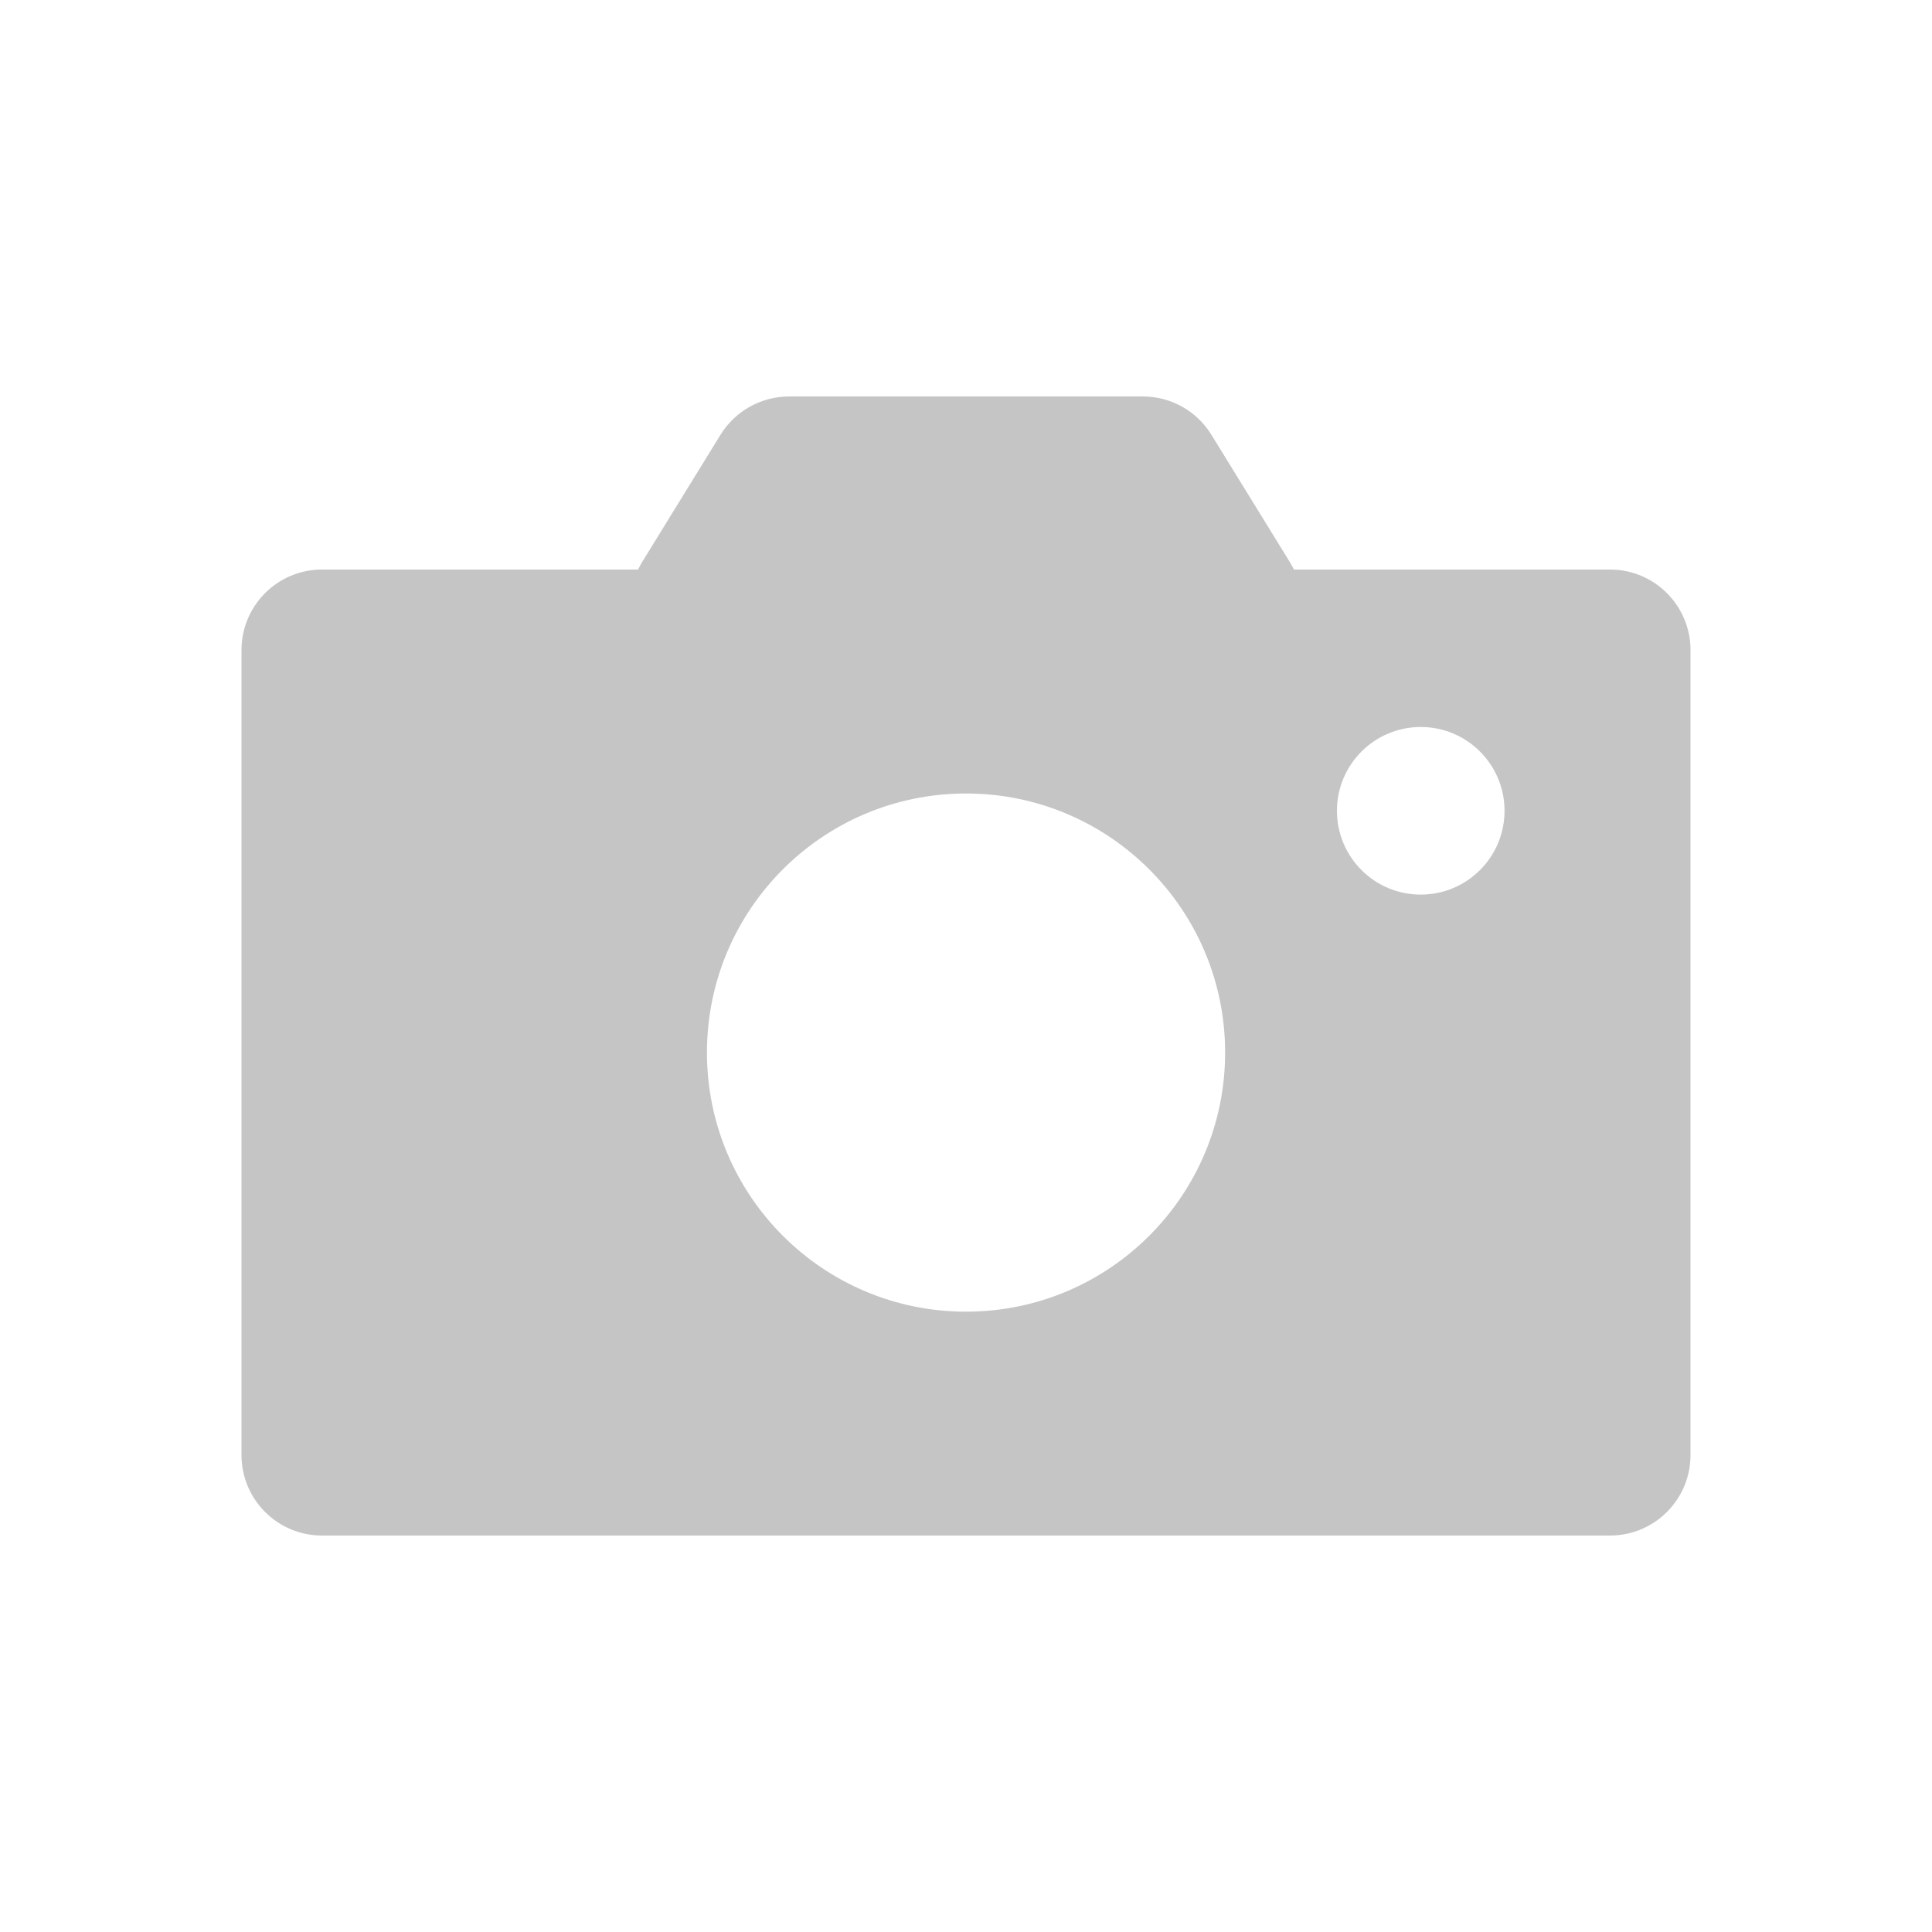
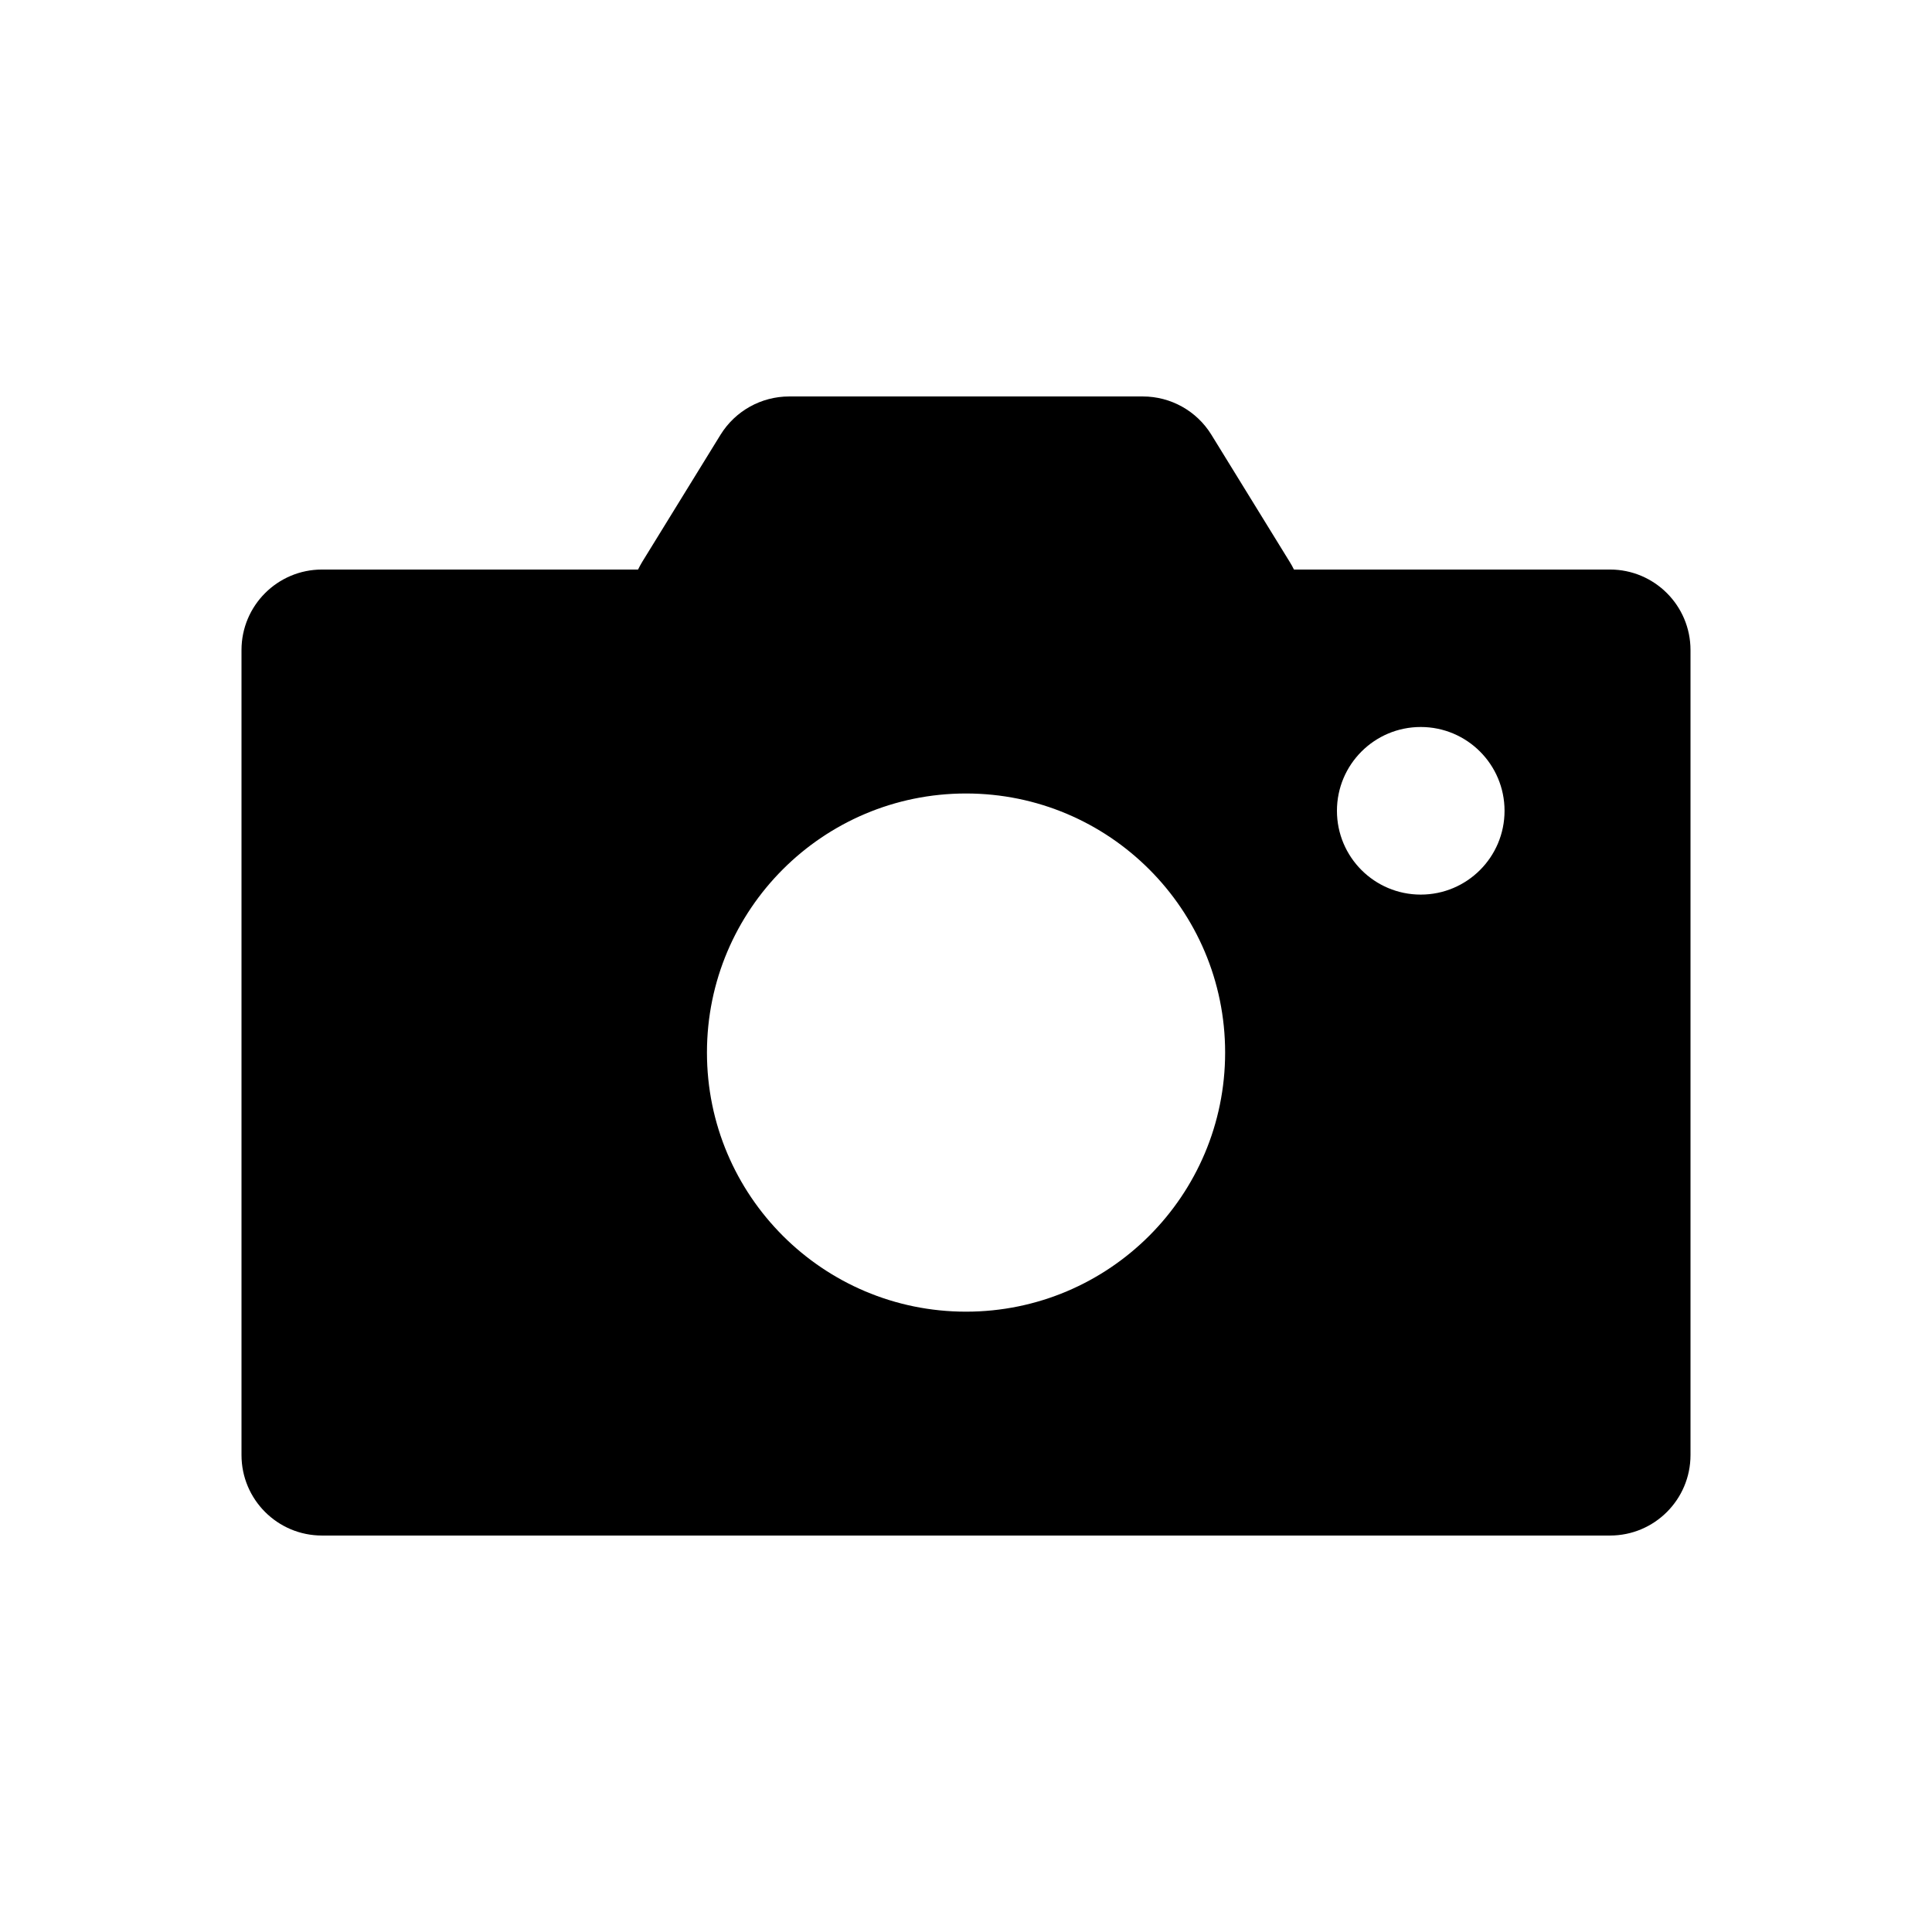
<svg xmlns="http://www.w3.org/2000/svg" width="24" height="24" viewBox="0 0 24 24" fill="none">
  <g id="ic_AR">
-     <path id="Exclude" fill-rule="evenodd" clip-rule="evenodd" d="M9.803 4.925C9.456 4.925 9.134 5.105 8.951 5.4L7.979 6.978C7.96 7.01 7.942 7.042 7.926 7.075H4C3.448 7.075 3 7.523 3 8.075V18.075C3 18.628 3.448 19.075 4 19.075H20C20.552 19.075 21 18.628 21 18.075V8.075C21 7.523 20.552 7.075 20 7.075H16.074C16.058 7.042 16.04 7.01 16.02 6.978L15.048 5.4C14.866 5.105 14.544 4.925 14.197 4.925H9.803ZM15.219 13.075C15.219 14.853 13.778 16.294 12 16.294C10.223 16.294 8.782 14.853 8.782 13.075C8.782 11.298 10.223 9.857 12 9.857C13.778 9.857 15.219 11.298 15.219 13.075ZM17.649 11.113C18.224 11.113 18.69 10.647 18.69 10.072C18.69 9.497 18.224 9.031 17.649 9.031C17.074 9.031 16.608 9.497 16.608 10.072C16.608 10.647 17.074 11.113 17.649 11.113Z" fill="#C5C5C5" />
+     <path id="Exclude" fill-rule="evenodd" clip-rule="evenodd" d="M9.803 4.925C9.456 4.925 9.134 5.105 8.951 5.4L7.979 6.978C7.96 7.01 7.942 7.042 7.926 7.075H4C3.448 7.075 3 7.523 3 8.075V18.075C3 18.628 3.448 19.075 4 19.075H20C20.552 19.075 21 18.628 21 18.075V8.075C21 7.523 20.552 7.075 20 7.075H16.074C16.058 7.042 16.04 7.01 16.02 6.978L15.048 5.4C14.866 5.105 14.544 4.925 14.197 4.925H9.803ZM15.219 13.075C15.219 14.853 13.778 16.294 12 16.294C10.223 16.294 8.782 14.853 8.782 13.075C8.782 11.298 10.223 9.857 12 9.857C13.778 9.857 15.219 11.298 15.219 13.075ZM17.649 11.113C18.224 11.113 18.69 10.647 18.69 10.072C18.69 9.497 18.224 9.031 17.649 9.031C17.074 9.031 16.608 9.497 16.608 10.072C16.608 10.647 17.074 11.113 17.649 11.113Z" fill="currentColor" />
  </g>
</svg>
